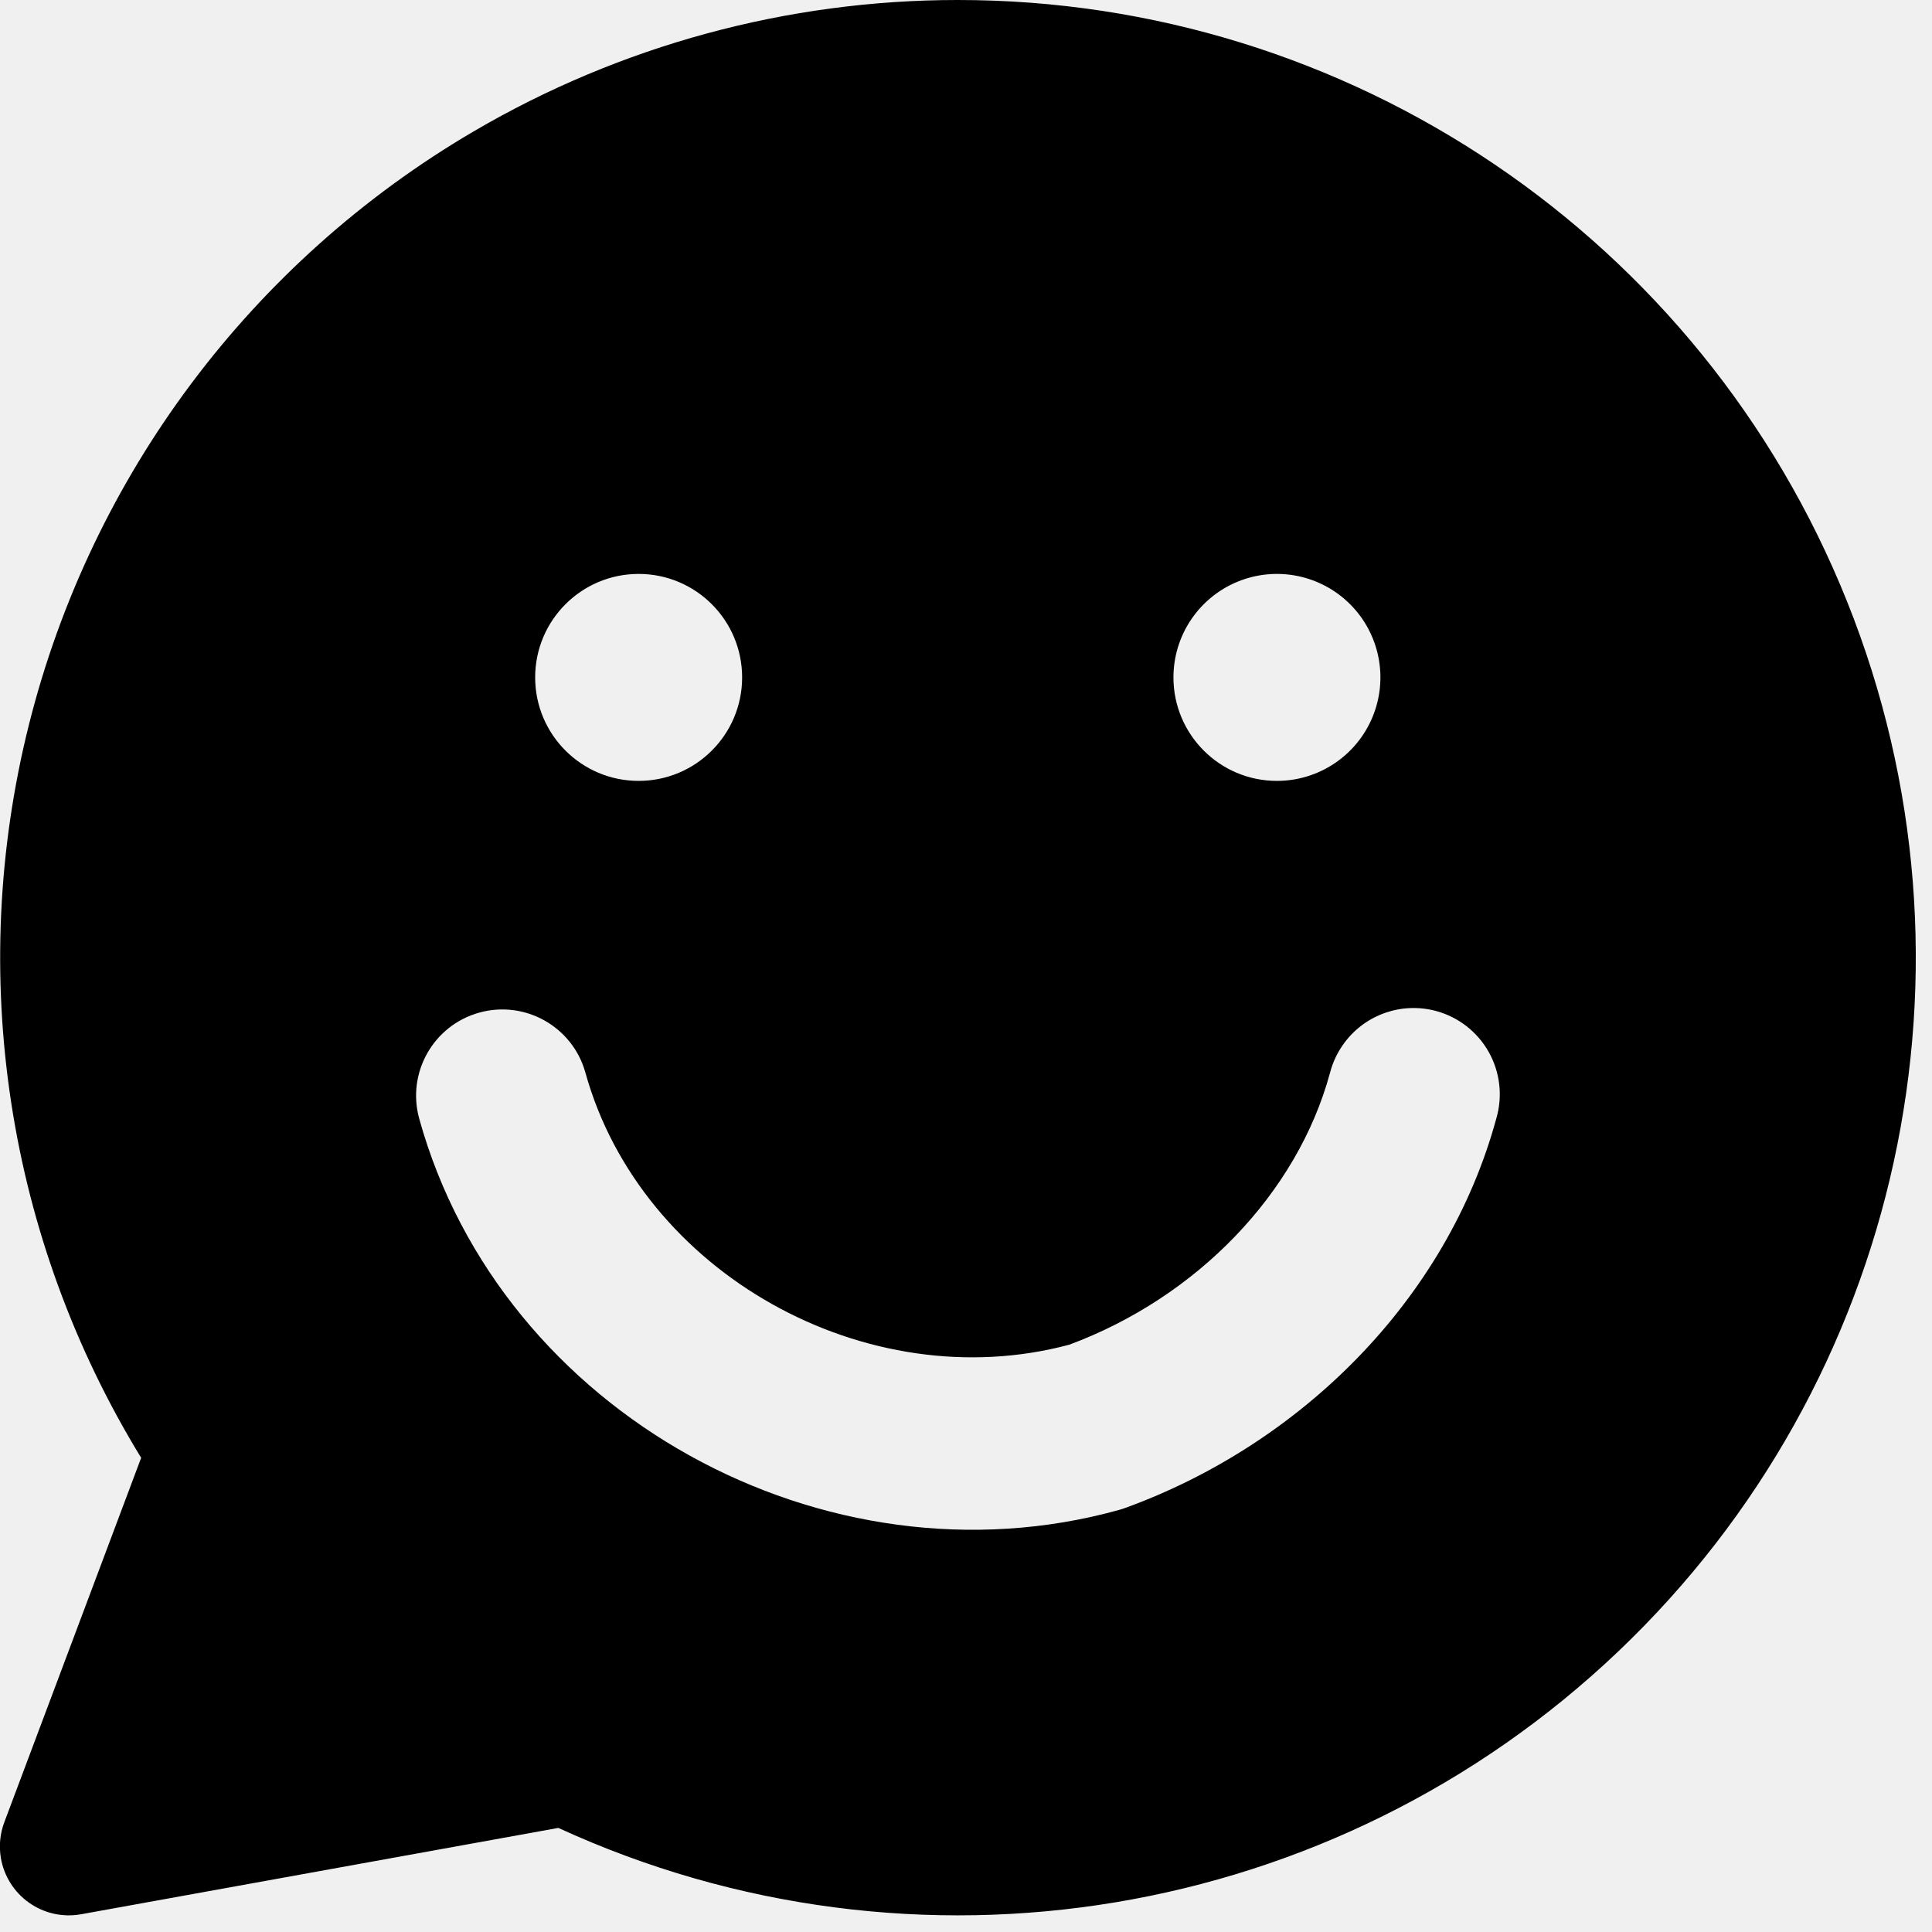
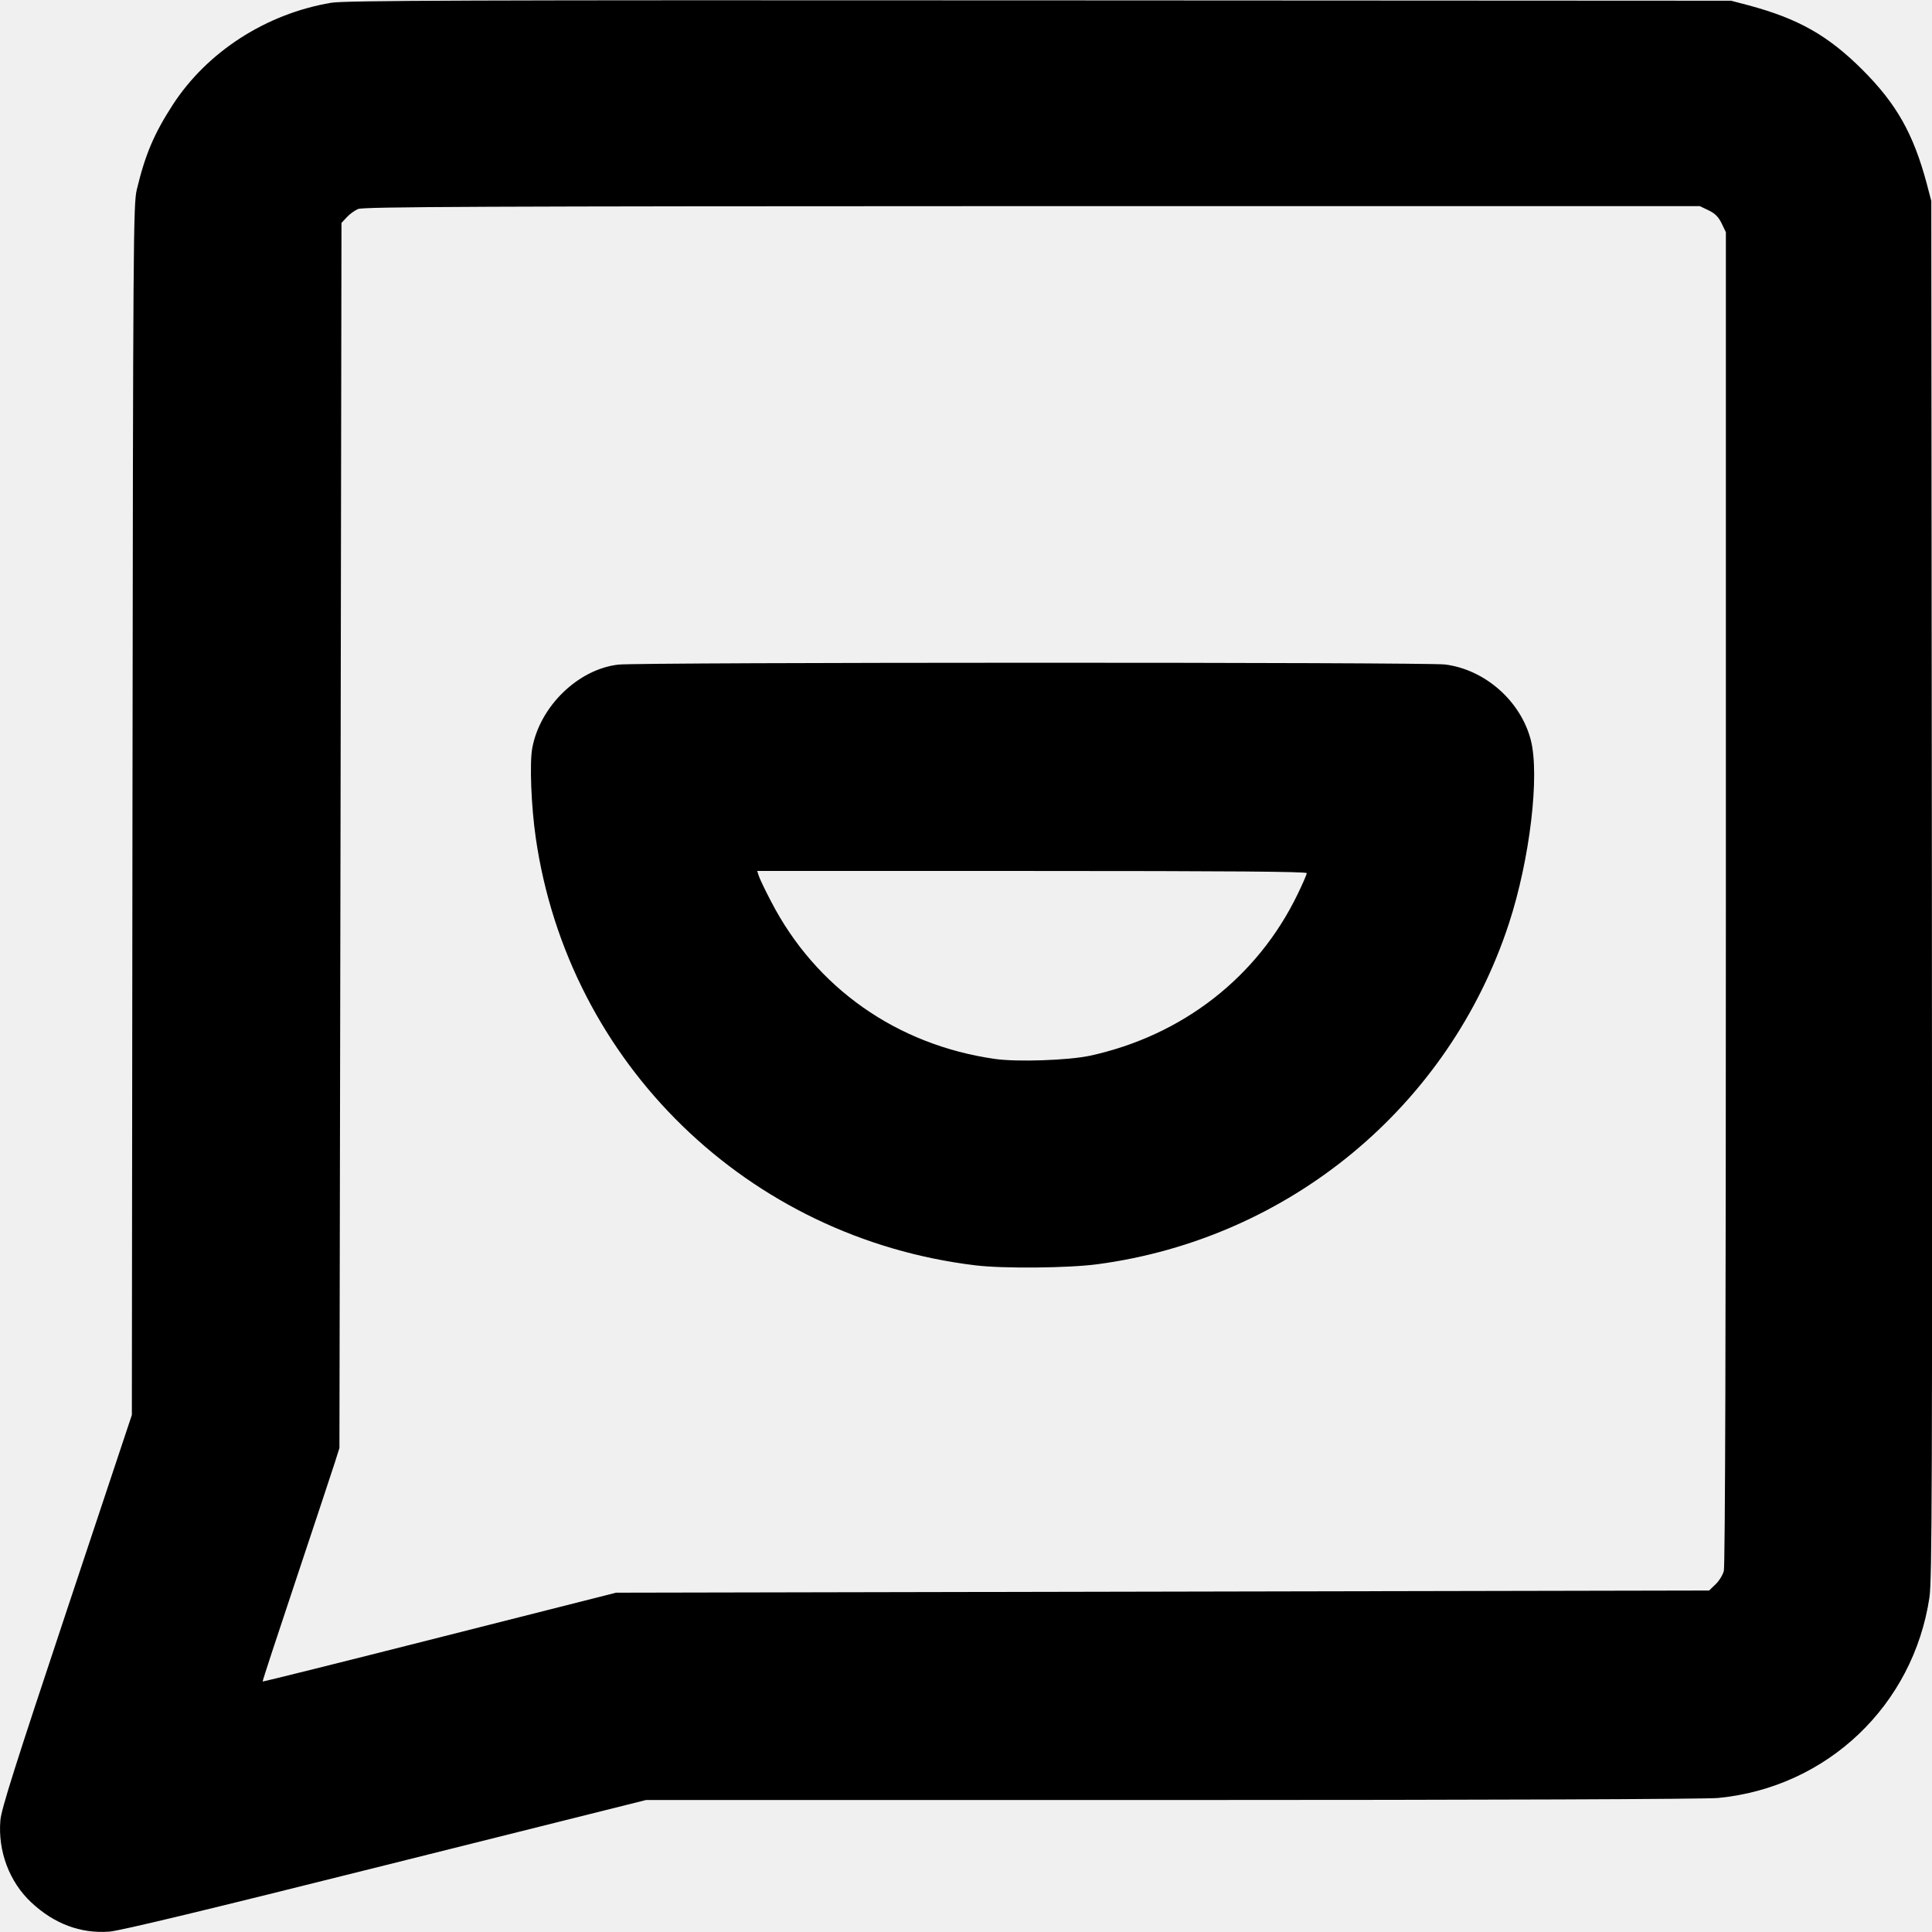
- <svg xmlns="http://www.w3.org/2000/svg" viewBox="0 0 16 16" fill="none">
+ <svg xmlns="http://www.w3.org/2000/svg" width="16" height="16" viewBox="0 0 16 16" fill="none">
  <g clip-path="url(#clip0_9554_13631)">
-     <path fill-rule="evenodd" clip-rule="evenodd" d="M7.929 0a7.931 7.931 0 1 1-3.305 15.138l-3.952.715a.571.571 0 0 1-.665-.467.572.572 0 0 1 .029-.296l1.133-3.017A7.931 7.931 0 0 1 3.921 1.089 7.931 7.931 0 0 1 7.93 0ZM4.848 8.883a.714.714 0 0 0-1.376.382c.679 2.447 3.366 3.914 5.794 3.24a.695.695 0 0 0 .053-.017c1.448-.526 2.663-1.719 3.073-3.226a.714.714 0 0 0-.498-.889.714.714 0 0 0-.758.26.715.715 0 0 0-.122.254c-.272.999-1.104 1.857-2.158 2.249-1.68.45-3.547-.594-4.008-2.253Zm1.298-3.273a.857.857 0 1 1-1.714 0 .857.857 0 0 1 1.714 0Zm4.429.857a.857.857 0 0 0 .606-1.463.857.857 0 0 0-1.463.606.857.857 0 0 0 .857.857Z" fill="currentColor" />
+     <path fill-rule="evenodd" clip-rule="evenodd" d="M2.742 0.023C2.204 0.114 1.716 0.428 1.43 0.869C1.276 1.107 1.202 1.281 1.133 1.57C1.104 1.691 1.102 1.962 1.097 6.708L1.092 11.718L0.553 13.337C0.125 14.623 0.011 14.981 0.003 15.076C-0.018 15.331 0.078 15.586 0.259 15.755C0.448 15.932 0.666 16.014 0.904 15.997C0.992 15.991 1.718 15.816 3.191 15.447L5.35 14.907L9.706 14.907C12.312 14.907 14.129 14.9 14.229 14.89C15.131 14.803 15.845 14.124 15.979 13.228C16 13.086 16.003 12.269 15.999 7.363L15.994 1.664L15.956 1.519C15.845 1.106 15.706 0.86 15.423 0.577C15.139 0.294 14.894 0.155 14.481 0.044L14.336 0.006L8.608 0.003C3.845 0 2.856 0.004 2.742 0.023ZM2.965 1.731C2.937 1.743 2.894 1.774 2.871 1.8L2.828 1.846L2.82 6.919L2.811 11.992L2.773 12.112C2.752 12.177 2.608 12.612 2.453 13.077C2.298 13.541 2.172 13.924 2.175 13.926C2.177 13.928 2.837 13.764 3.641 13.56L5.102 13.19L9.628 13.181L14.154 13.172L14.207 13.121C14.236 13.094 14.267 13.044 14.276 13.01C14.287 12.971 14.293 11.015 14.293 7.436L14.293 1.923L14.258 1.85C14.232 1.797 14.203 1.767 14.15 1.742L14.077 1.707L8.547 1.707C3.976 1.708 3.007 1.712 2.965 1.731ZM5.121 5.504C4.788 5.542 4.472 5.849 4.408 6.195C4.385 6.318 4.399 6.678 4.437 6.939C4.707 8.807 6.193 10.252 8.078 10.479C8.307 10.507 8.846 10.502 9.087 10.47C10.676 10.259 12 9.163 12.496 7.649C12.67 7.118 12.753 6.419 12.677 6.127C12.593 5.805 12.298 5.545 11.968 5.503C11.811 5.483 5.294 5.484 5.121 5.504ZM6.283 7.251C6.289 7.272 6.335 7.369 6.386 7.466C6.756 8.182 7.429 8.655 8.242 8.77C8.427 8.796 8.85 8.781 9.027 8.743C9.792 8.576 10.414 8.093 10.746 7.406C10.788 7.32 10.822 7.241 10.822 7.231C10.822 7.218 10.176 7.213 8.547 7.213H6.271L6.283 7.251Z" fill="currentColor" />
  </g>
  <defs>
    <clipPath id="clip0_9554_13631">
-       <path fill="white" d="M-.001 0h16v16h-16z" />
+       <rect width="16" height="16" fill="white" transform="translate(0 -0.000732422)" />
    </clipPath>
  </defs>
</svg>
